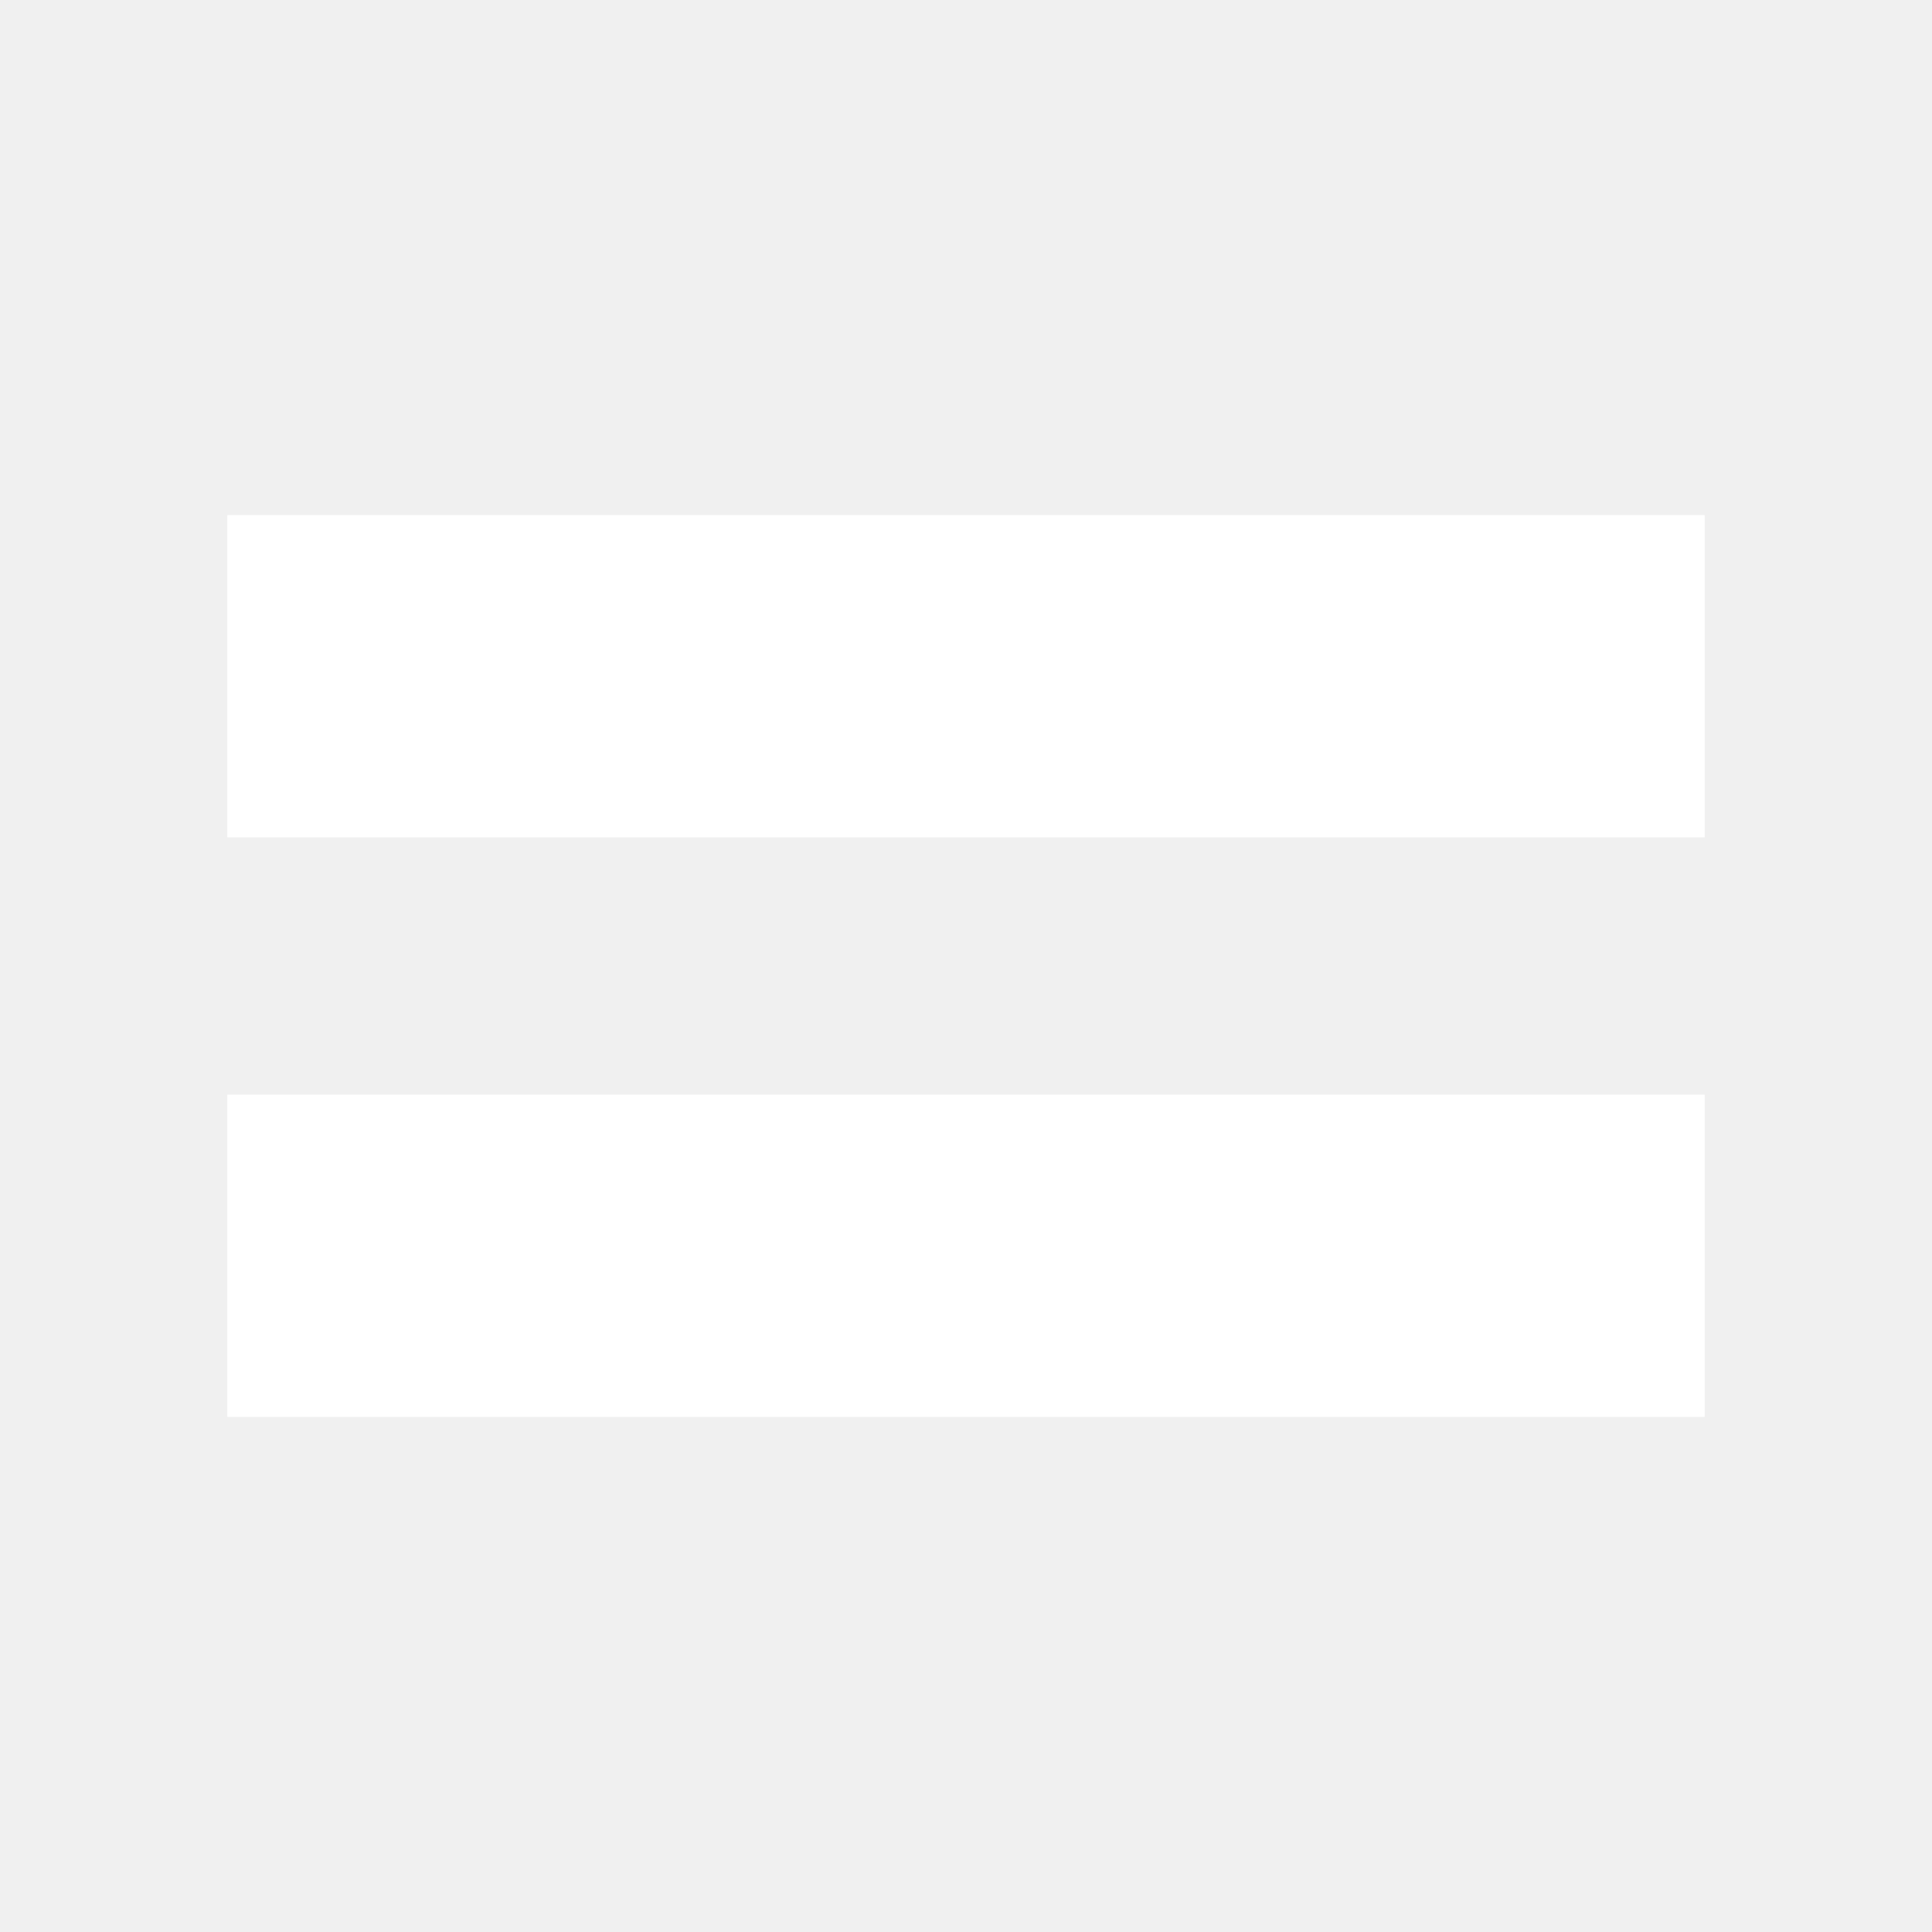
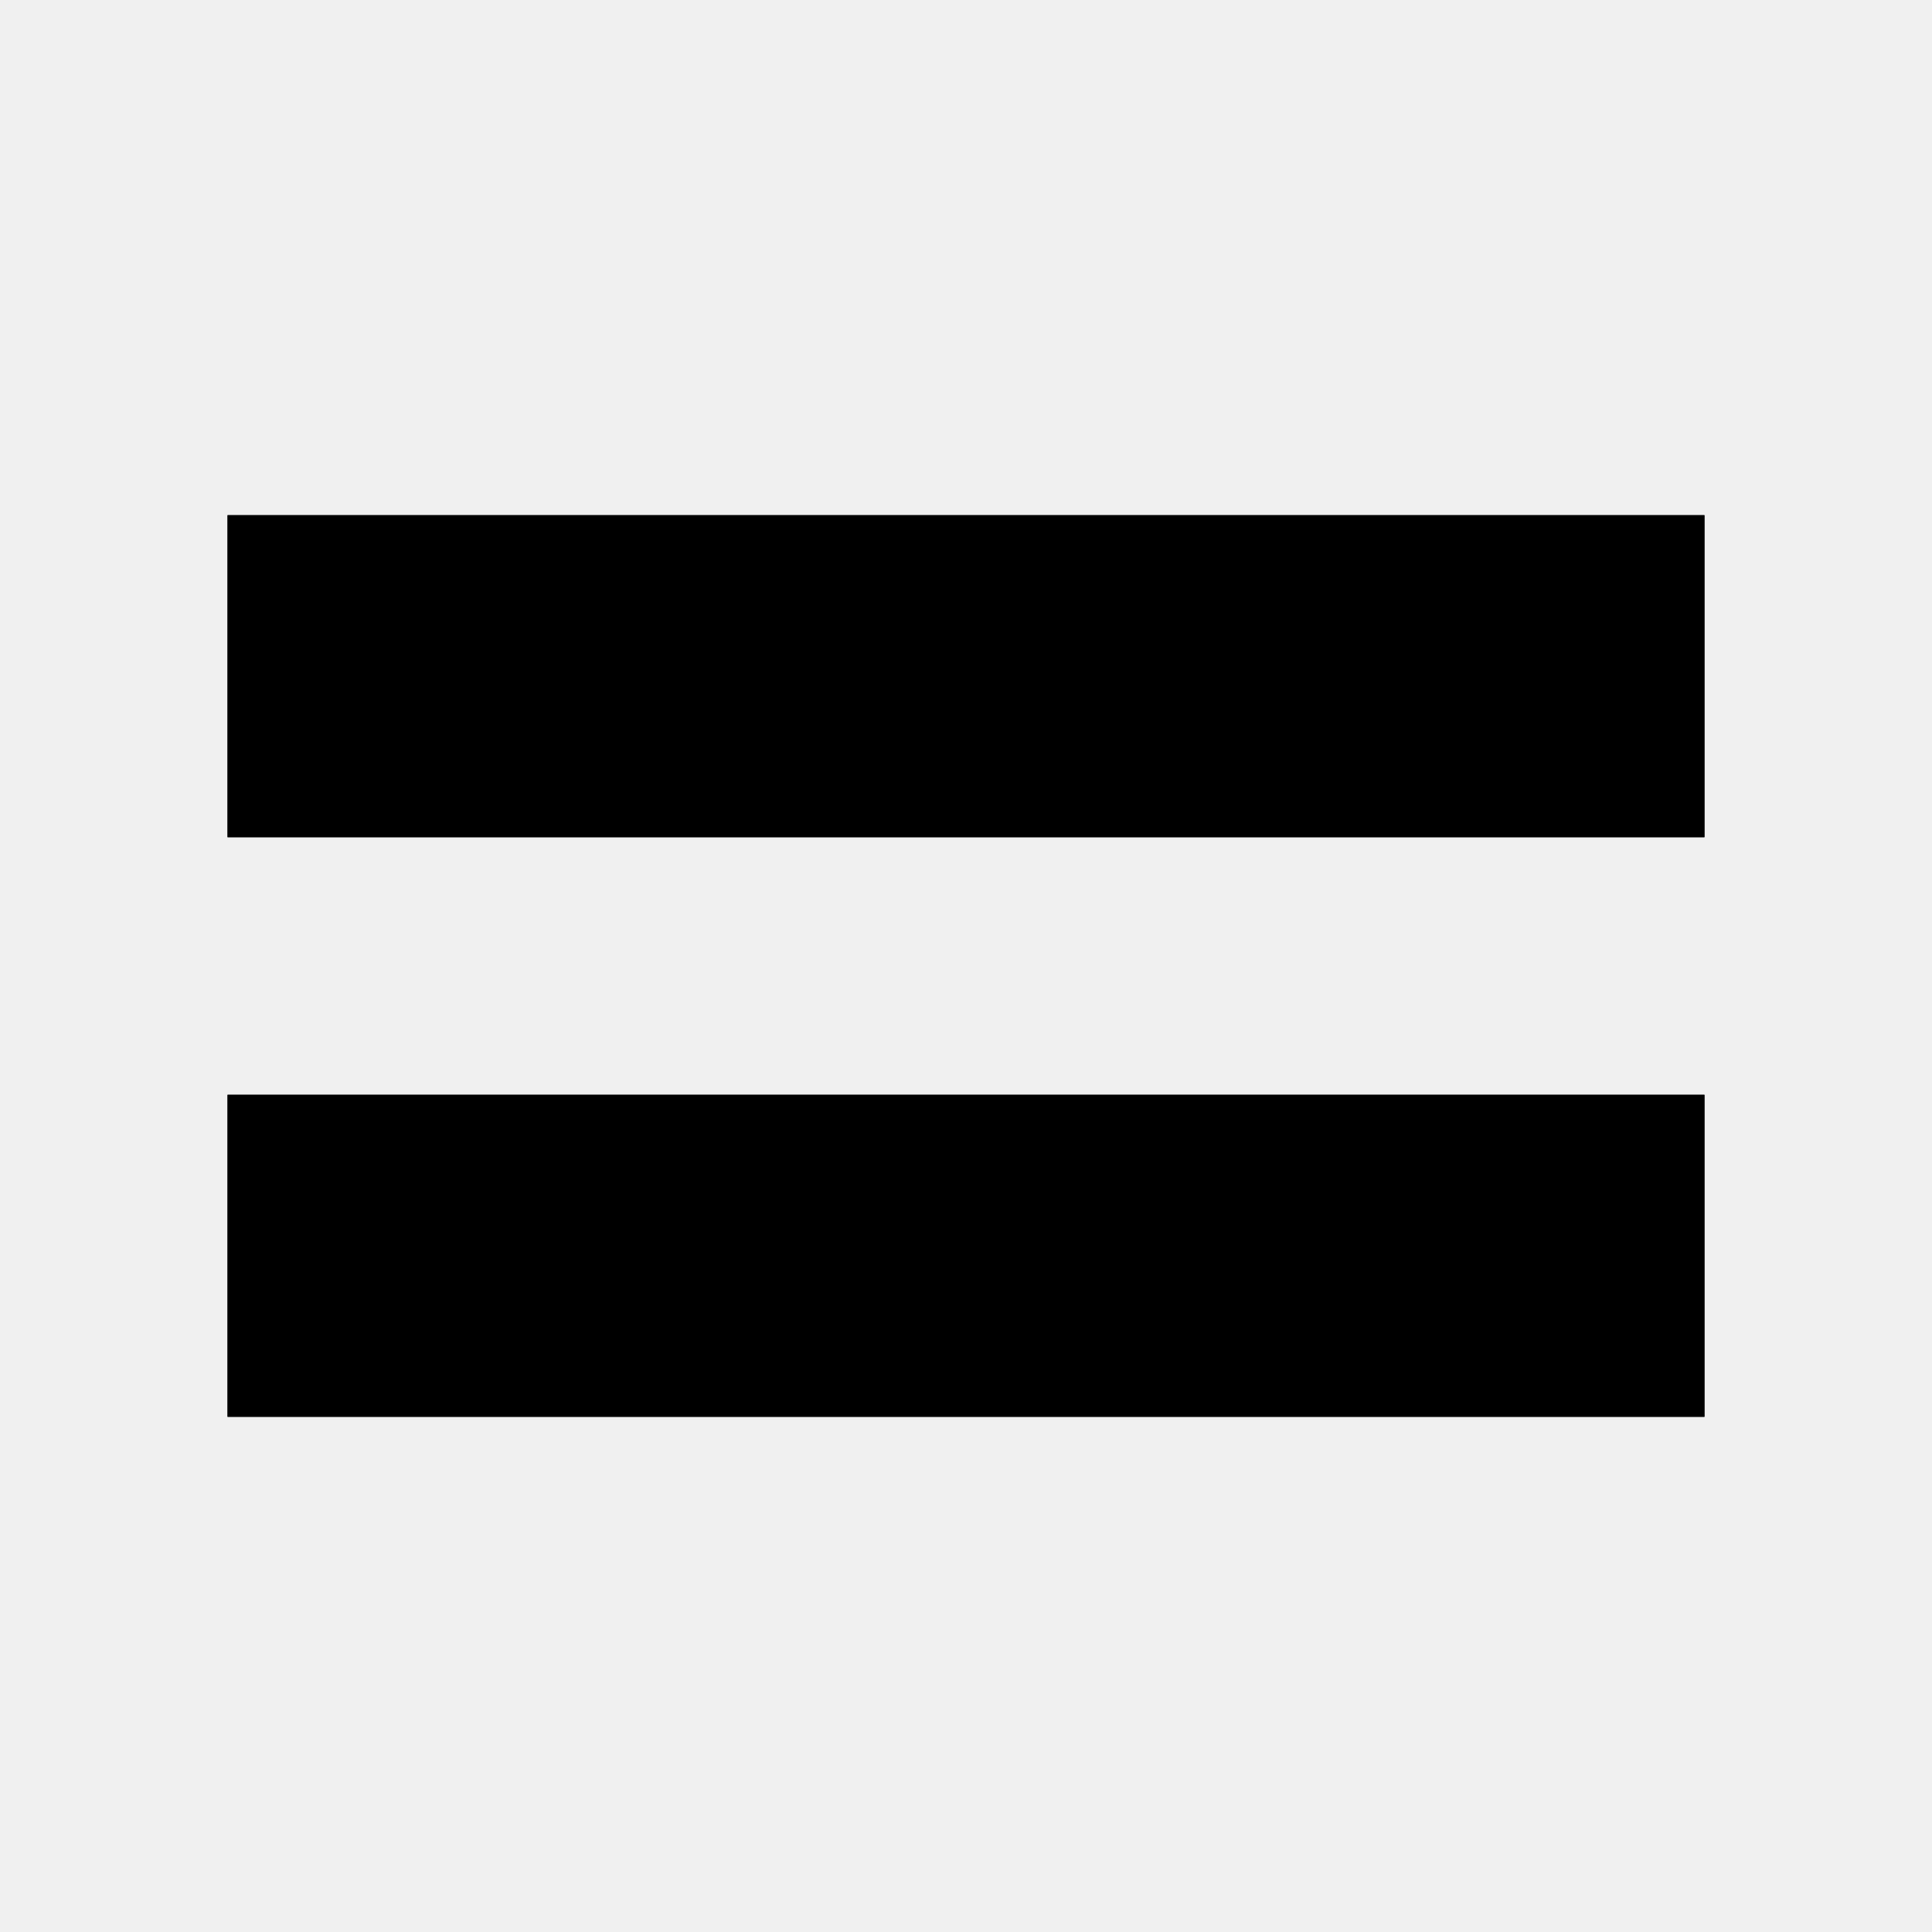
- <svg xmlns="http://www.w3.org/2000/svg" width="450" height="450" viewBox="0 0 450 450" fill="none">
-   <rect width="344" height="75" transform="translate(53 120)" fill="white" />
-   <rect width="344" height="75" transform="translate(53 120)" fill="white" />
-   <rect width="344" height="75" transform="translate(53 255)" fill="white" />
-   <rect width="344" height="75" transform="translate(53 255)" fill="white" />
+ <svg xmlns="http://www.w3.org/2000/svg" version="1.1" id="Capa_1" x="0px" y="0px" viewBox="0 0 450 450" style="enable-background:new 0 0 450 450;" xml:space="preserve">
+   <rect x="53" y="120" width="344" height="75" />
+   <rect x="53" y="120" width="344" height="75" />
+   <rect x="53" y="255" width="344" height="75" />
+   <rect x="53" y="255" width="344" height="75" />
</svg>
